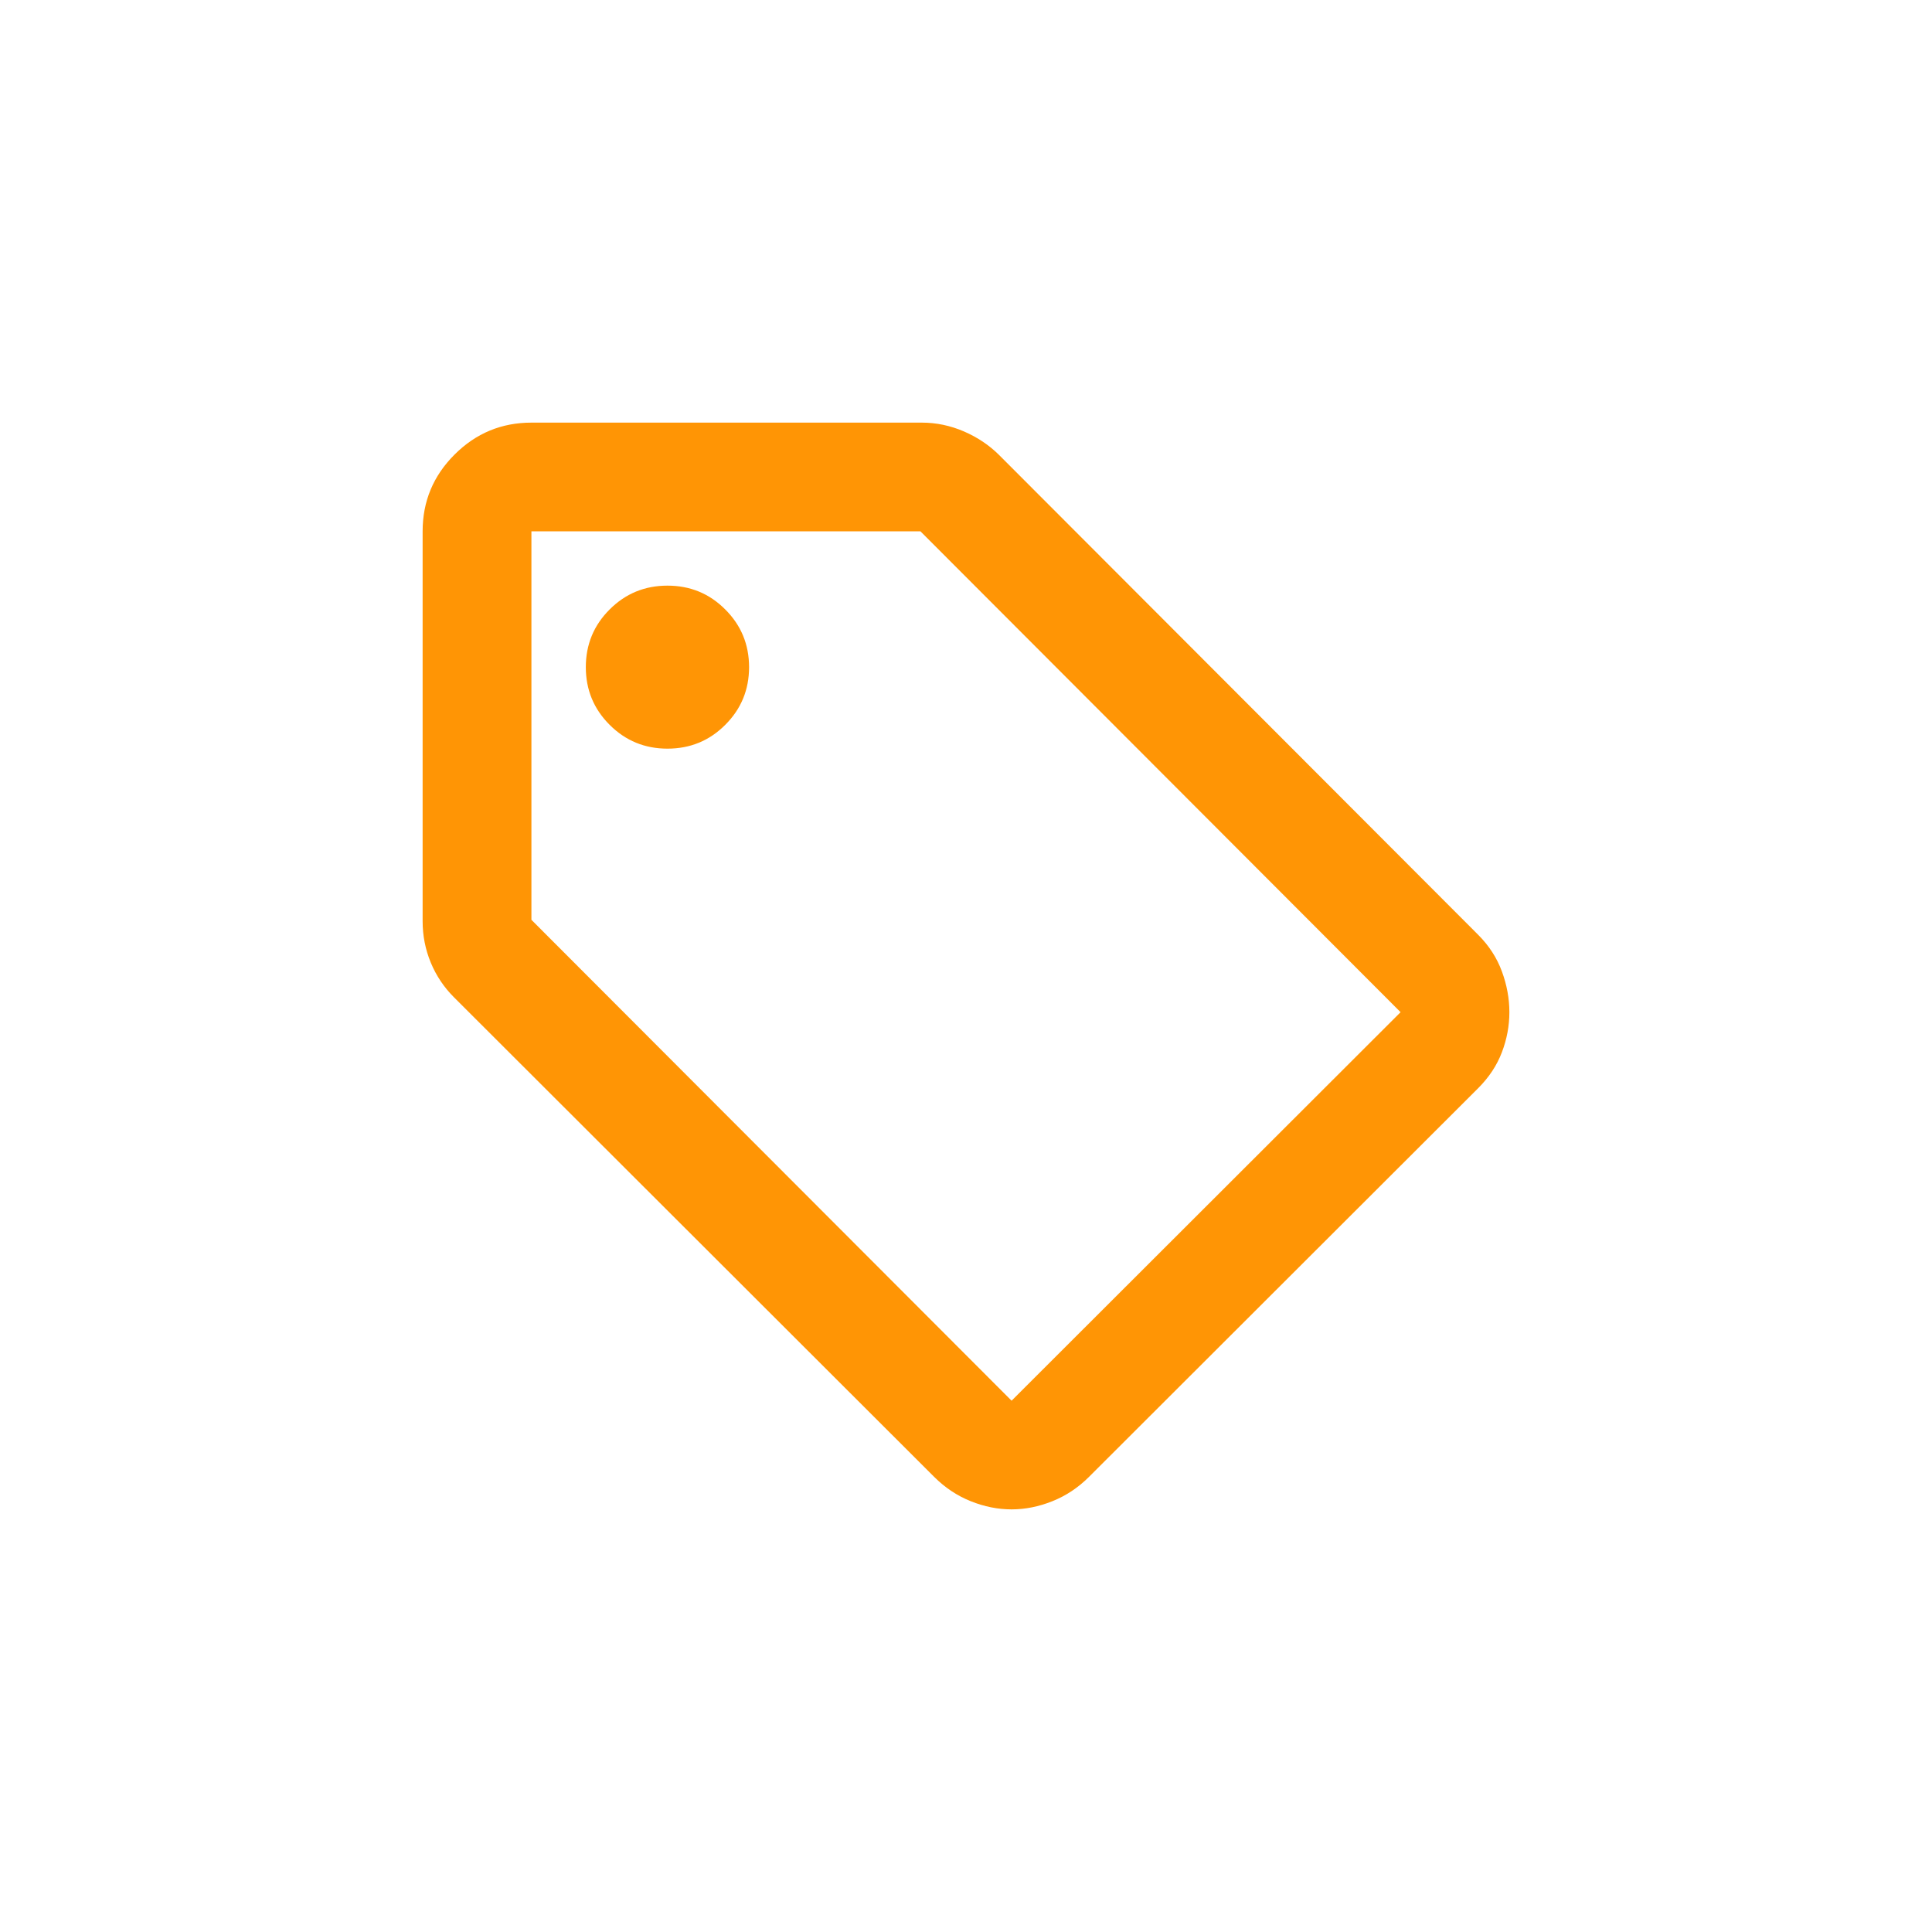
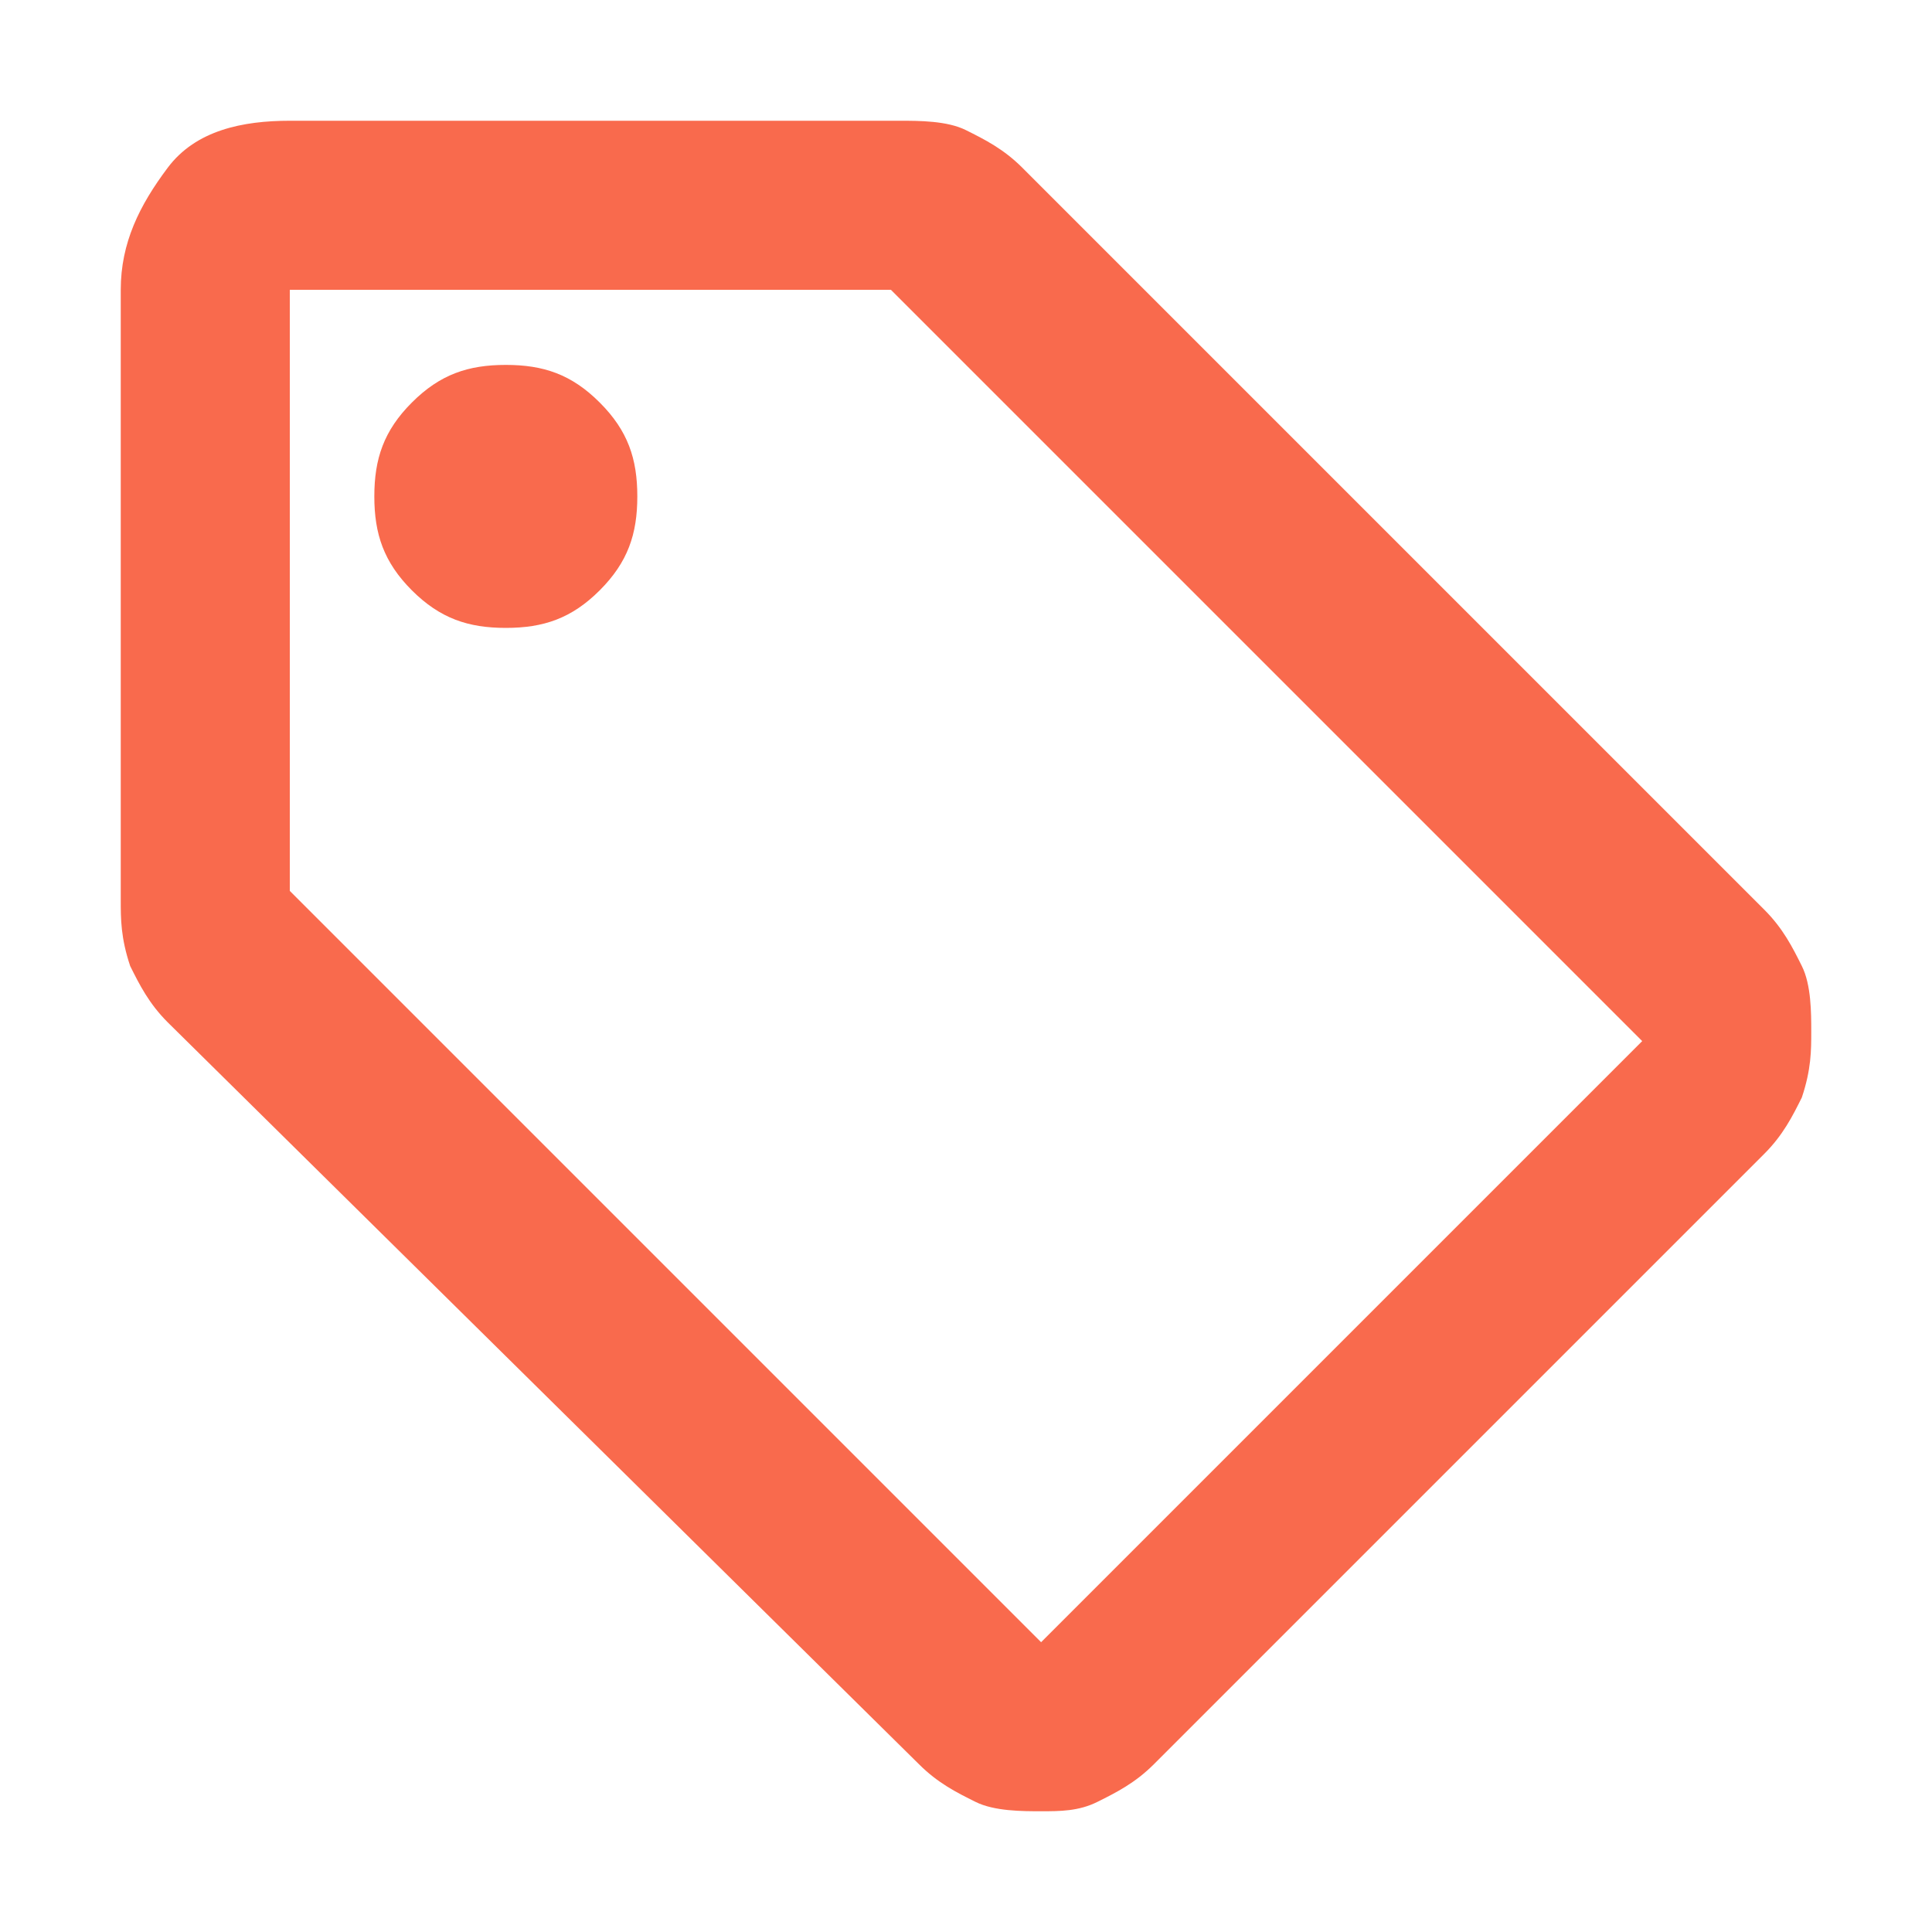
<svg xmlns="http://www.w3.org/2000/svg" width="32" height="32" viewBox="0 0 32 32" fill="none">
-   <path d="M24.482 18.025L18.039 24.46C17.859 24.64 17.656 24.775 17.43 24.865C17.205 24.955 16.98 25 16.755 25C16.529 25 16.304 24.955 16.079 24.865C15.854 24.775 15.651 24.64 15.471 24.46L7.518 16.517C7.353 16.352 7.225 16.161 7.135 15.944C7.045 15.726 7 15.498 7 15.258V8.8C7 8.305 7.176 7.881 7.529 7.529C7.882 7.176 8.307 7 8.802 7H15.268C15.508 7 15.741 7.049 15.966 7.146C16.192 7.244 16.387 7.375 16.552 7.54L24.482 15.482C24.662 15.662 24.794 15.865 24.876 16.09C24.959 16.315 25 16.54 25 16.765C25 16.99 24.959 17.211 24.876 17.429C24.794 17.646 24.662 17.845 24.482 18.025ZM16.755 23.2L23.198 16.765L15.245 8.8H8.802V15.235L16.755 23.2ZM11.055 12.4C11.431 12.4 11.75 12.269 12.012 12.006C12.275 11.744 12.407 11.425 12.407 11.05C12.407 10.675 12.275 10.356 12.012 10.094C11.75 9.831 11.431 9.7 11.055 9.7C10.68 9.7 10.361 9.831 10.098 10.094C9.835 10.356 9.703 10.675 9.703 11.05C9.703 11.425 9.835 11.744 10.098 12.006C10.361 12.269 10.68 12.4 11.055 12.4Z" fill="#FF9505" />
+   <path d="M29.222 19.111L19.111 29.222C18.8 29.533 18.489 29.689 18.178 29.844C17.867 30 17.556 30 17.244 30C16.933 30 16.467 30 16.156 29.844C15.844 29.689 15.533 29.533 15.222 29.222L2.778 16.933C2.467 16.622 2.311 16.311 2.156 16C2 15.533 2 15.222 2 14.911V4.8C2 4.022 2.311 3.4 2.778 2.778C3.244 2.156 4.022 2 4.8 2H14.911C15.222 2 15.689 2 16 2.156C16.311 2.311 16.622 2.467 16.933 2.778L29.222 15.067C29.533 15.378 29.689 15.689 29.844 16C30 16.311 30 16.778 30 17.089C30 17.4 30 17.711 29.844 18.178C29.689 18.489 29.533 18.8 29.222 19.111ZM17.244 27.2L27.2 17.244L14.756 4.8H4.8V14.756L17.244 27.2ZM8.378 10.4C9 10.4 9.467 10.244 9.933 9.778C10.4 9.311 10.556 8.844 10.556 8.222C10.556 7.6 10.4 7.133 9.933 6.667C9.467 6.2 9 6.044 8.378 6.044C7.756 6.044 7.289 6.2 6.822 6.667C6.356 7.133 6.2 7.6 6.2 8.222C6.2 8.844 6.356 9.311 6.822 9.778C7.289 10.244 7.756 10.4 8.378 10.4Z" fill="#F96A4D" />
</svg>
